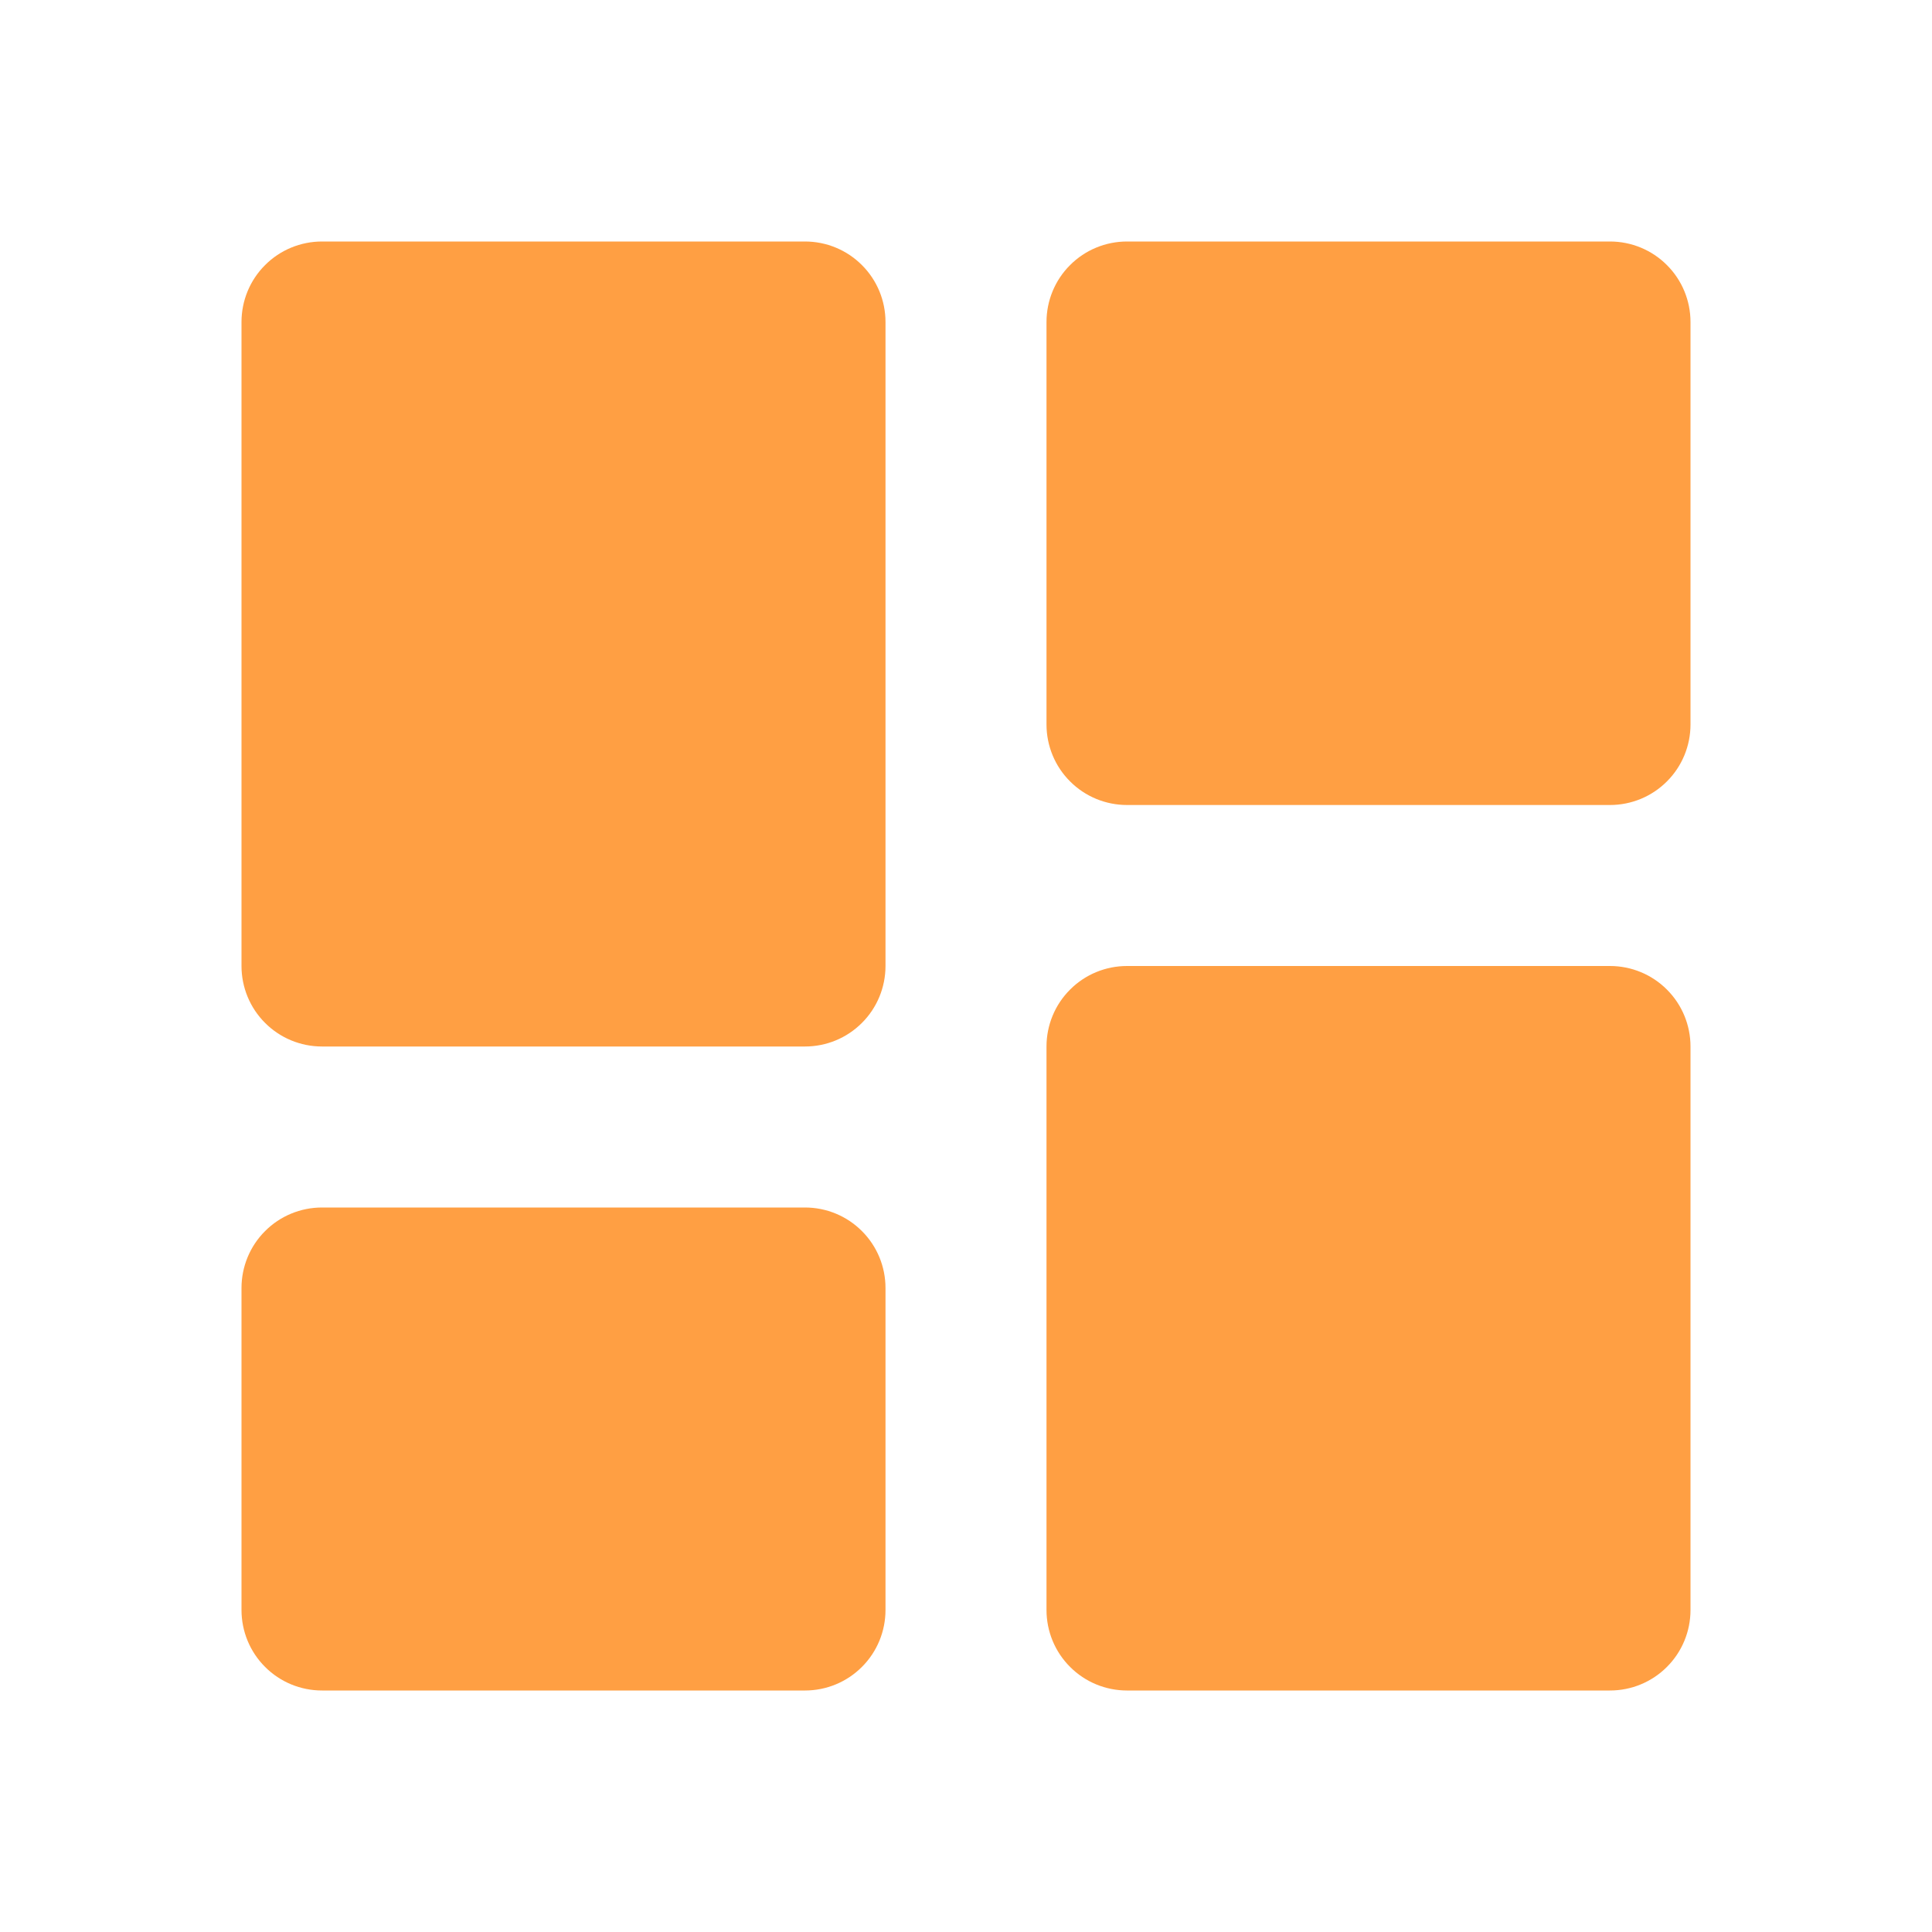
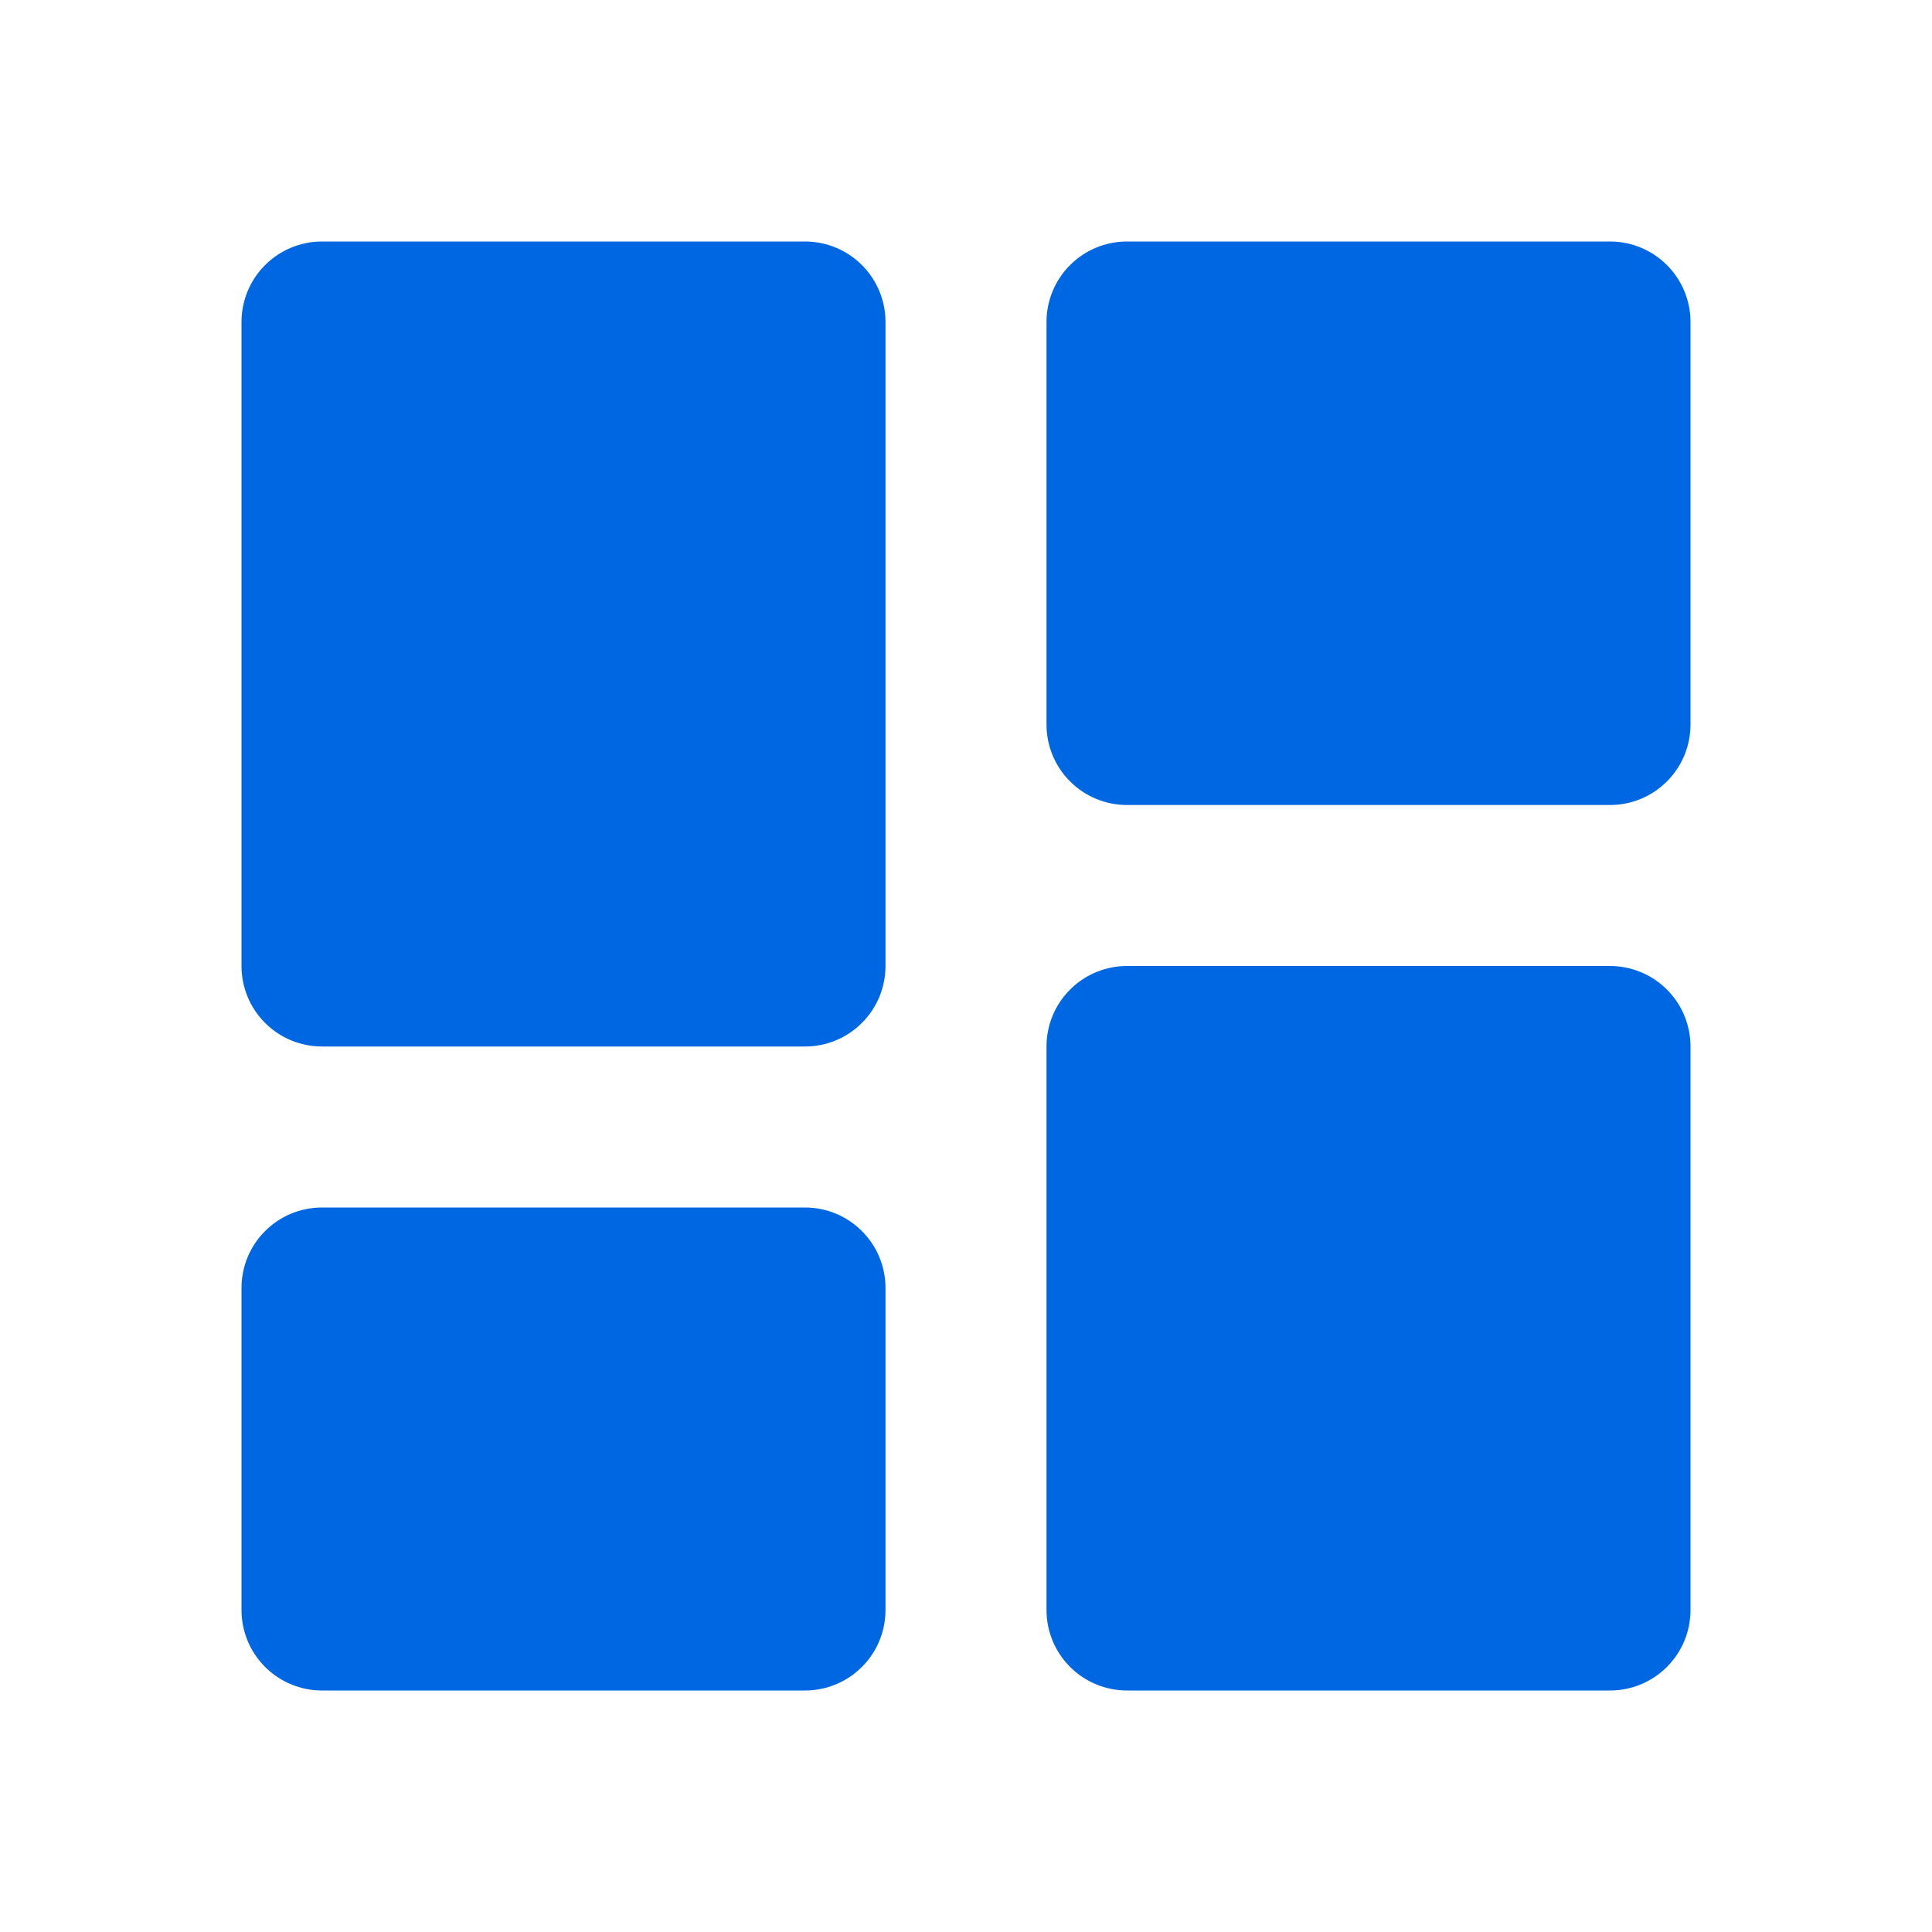
<svg xmlns="http://www.w3.org/2000/svg" width="24" height="24" viewBox="0 0 24 24" fill="none">
-   <path d="M4 13H10C10.265 13 10.52 12.895 10.707 12.707C10.895 12.52 11 12.265 11 12V4C11 3.735 10.895 3.48 10.707 3.293C10.52 3.105 10.265 3 10 3H4C3.735 3 3.48 3.105 3.293 3.293C3.105 3.48 3 3.735 3 4V12C3 12.265 3.105 12.52 3.293 12.707C3.48 12.895 3.735 13 4 13ZM3 20C3 20.265 3.105 20.52 3.293 20.707C3.48 20.895 3.735 21 4 21H10C10.265 21 10.52 20.895 10.707 20.707C10.895 20.52 11 20.265 11 20V16C11 15.735 10.895 15.48 10.707 15.293C10.52 15.105 10.265 15 10 15H4C3.735 15 3.48 15.105 3.293 15.293C3.105 15.48 3 15.735 3 16V20ZM13 20C13 20.265 13.105 20.52 13.293 20.707C13.48 20.895 13.735 21 14 21H20C20.265 21 20.52 20.895 20.707 20.707C20.895 20.52 21 20.265 21 20V13C21 12.735 20.895 12.48 20.707 12.293C20.52 12.105 20.265 12 20 12H14C13.735 12 13.48 12.105 13.293 12.293C13.105 12.48 13 12.735 13 13V20ZM14 10H20C20.265 10 20.52 9.895 20.707 9.707C20.895 9.52 21 9.265 21 9V4C21 3.735 20.895 3.48 20.707 3.293C20.52 3.105 20.265 3 20 3H14C13.735 3 13.48 3.105 13.293 3.293C13.105 3.48 13 3.735 13 4V9C13 9.265 13.105 9.52 13.293 9.707C13.48 9.895 13.735 10 14 10Z" fill="#FF9F43" />
+   <path d="M4 13H10C10.265 13 10.52 12.895 10.707 12.707C10.895 12.52 11 12.265 11 12V4C11 3.735 10.895 3.48 10.707 3.293C10.52 3.105 10.265 3 10 3H4C3.735 3 3.48 3.105 3.293 3.293C3.105 3.48 3 3.735 3 4V12C3 12.265 3.105 12.52 3.293 12.707C3.48 12.895 3.735 13 4 13ZM3 20C3 20.265 3.105 20.52 3.293 20.707C3.48 20.895 3.735 21 4 21H10C10.265 21 10.52 20.895 10.707 20.707C10.895 20.52 11 20.265 11 20V16C11 15.735 10.895 15.48 10.707 15.293C10.52 15.105 10.265 15 10 15H4C3.735 15 3.48 15.105 3.293 15.293C3.105 15.48 3 15.735 3 16V20ZM13 20C13 20.265 13.105 20.52 13.293 20.707C13.48 20.895 13.735 21 14 21H20C20.265 21 20.52 20.895 20.707 20.707C20.895 20.52 21 20.265 21 20V13C21 12.735 20.895 12.48 20.707 12.293C20.52 12.105 20.265 12 20 12H14C13.735 12 13.48 12.105 13.293 12.293C13.105 12.48 13 12.735 13 13V20ZM14 10H20C20.265 10 20.52 9.895 20.707 9.707C20.895 9.52 21 9.265 21 9V4C21 3.735 20.895 3.48 20.707 3.293C20.52 3.105 20.265 3 20 3H14C13.735 3 13.48 3.105 13.293 3.293C13.105 3.48 13 3.735 13 4V9C13 9.265 13.105 9.52 13.293 9.707C13.48 9.895 13.735 10 14 10Z" fill="#0067e2" />
</svg>
